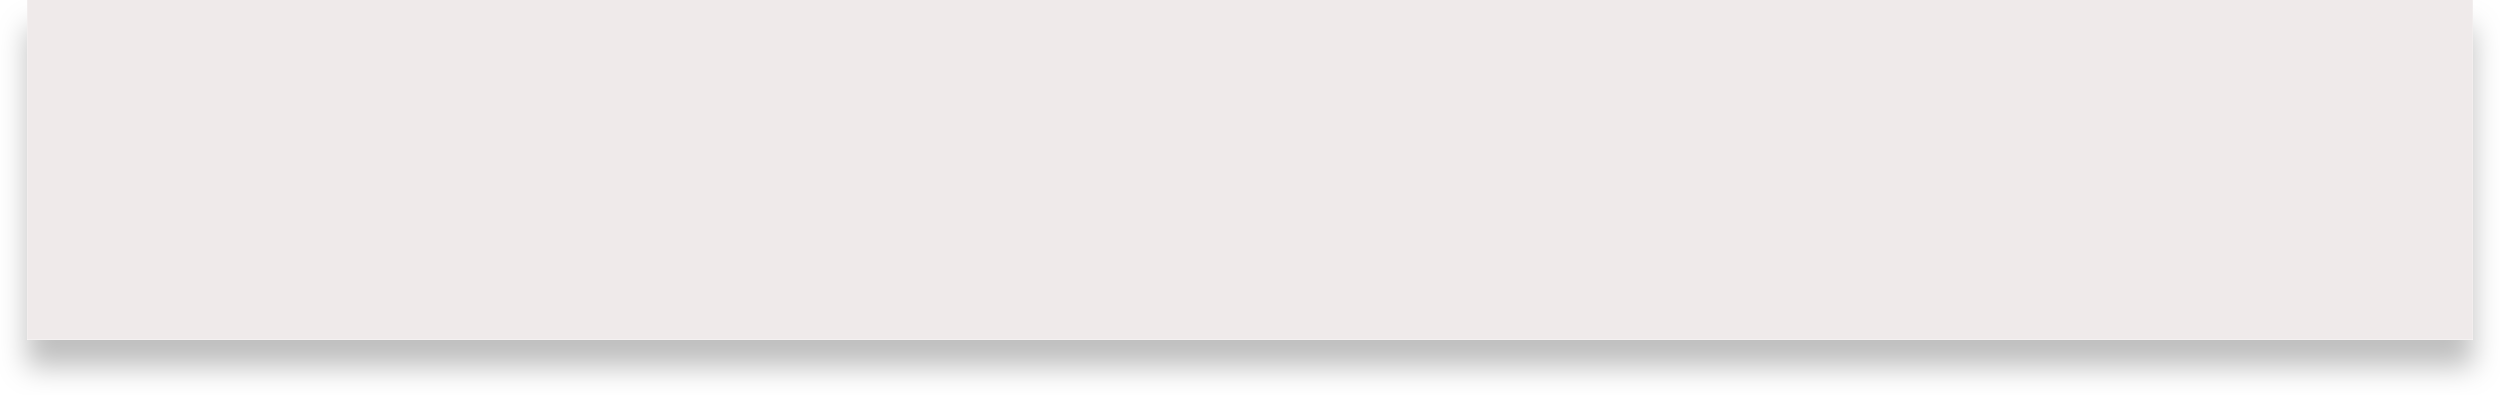
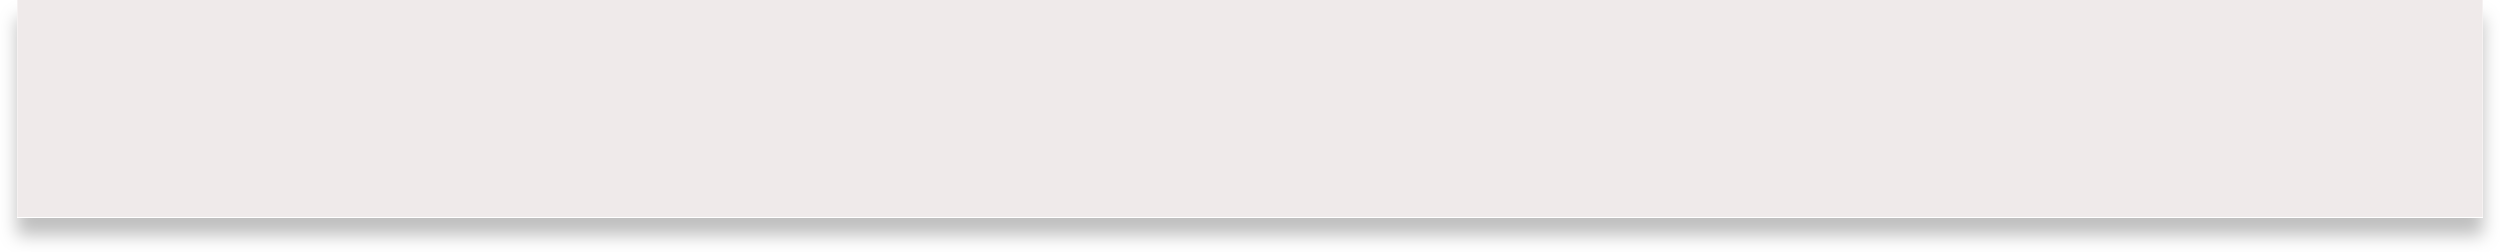
- <svg xmlns="http://www.w3.org/2000/svg" width="368" height="58" viewBox="0 0 368 58" fill="none">
-   <g filter="url(#filter0_d_8_42)">
-     <rect x="4" width="360" height="50" fill="#EFEAEA" />
+ <svg xmlns="http://www.w3.org/2000/svg" width="576" height="58" viewBox="0 0 576 58" fill="none">
+   <g filter="url(#filter0_d_17_55)">
+     <rect x="4" width="568" height="50" fill="#EFEAEA" />
  </g>
  <defs>
-     <filter id="filter0_d_8_42" x="0" y="0" width="368" height="58" filterUnits="userSpaceOnUse" color-interpolation-filters="sRGB">
+     <filter id="filter0_d_17_55" x="0" y="0" width="576" height="58" filterUnits="userSpaceOnUse" color-interpolation-filters="sRGB">
      <feFlood flood-opacity="0" result="BackgroundImageFix" />
      <feColorMatrix in="SourceAlpha" type="matrix" values="0 0 0 0 0 0 0 0 0 0 0 0 0 0 0 0 0 0 127 0" result="hardAlpha" />
      <feOffset dy="4" />
      <feGaussianBlur stdDeviation="2" />
      <feComposite in2="hardAlpha" operator="out" />
      <feColorMatrix type="matrix" values="0 0 0 0 0 0 0 0 0 0 0 0 0 0 0 0 0 0 0.25 0" />
-       <feBlend mode="normal" in2="BackgroundImageFix" result="effect1_dropShadow_8_42" />
-       <feBlend mode="normal" in="SourceGraphic" in2="effect1_dropShadow_8_42" result="shape" />
+       <feBlend mode="normal" in2="BackgroundImageFix" result="effect1_dropShadow_17_55" />
+       <feBlend mode="normal" in="SourceGraphic" in2="effect1_dropShadow_17_55" result="shape" />
    </filter>
  </defs>
</svg>
